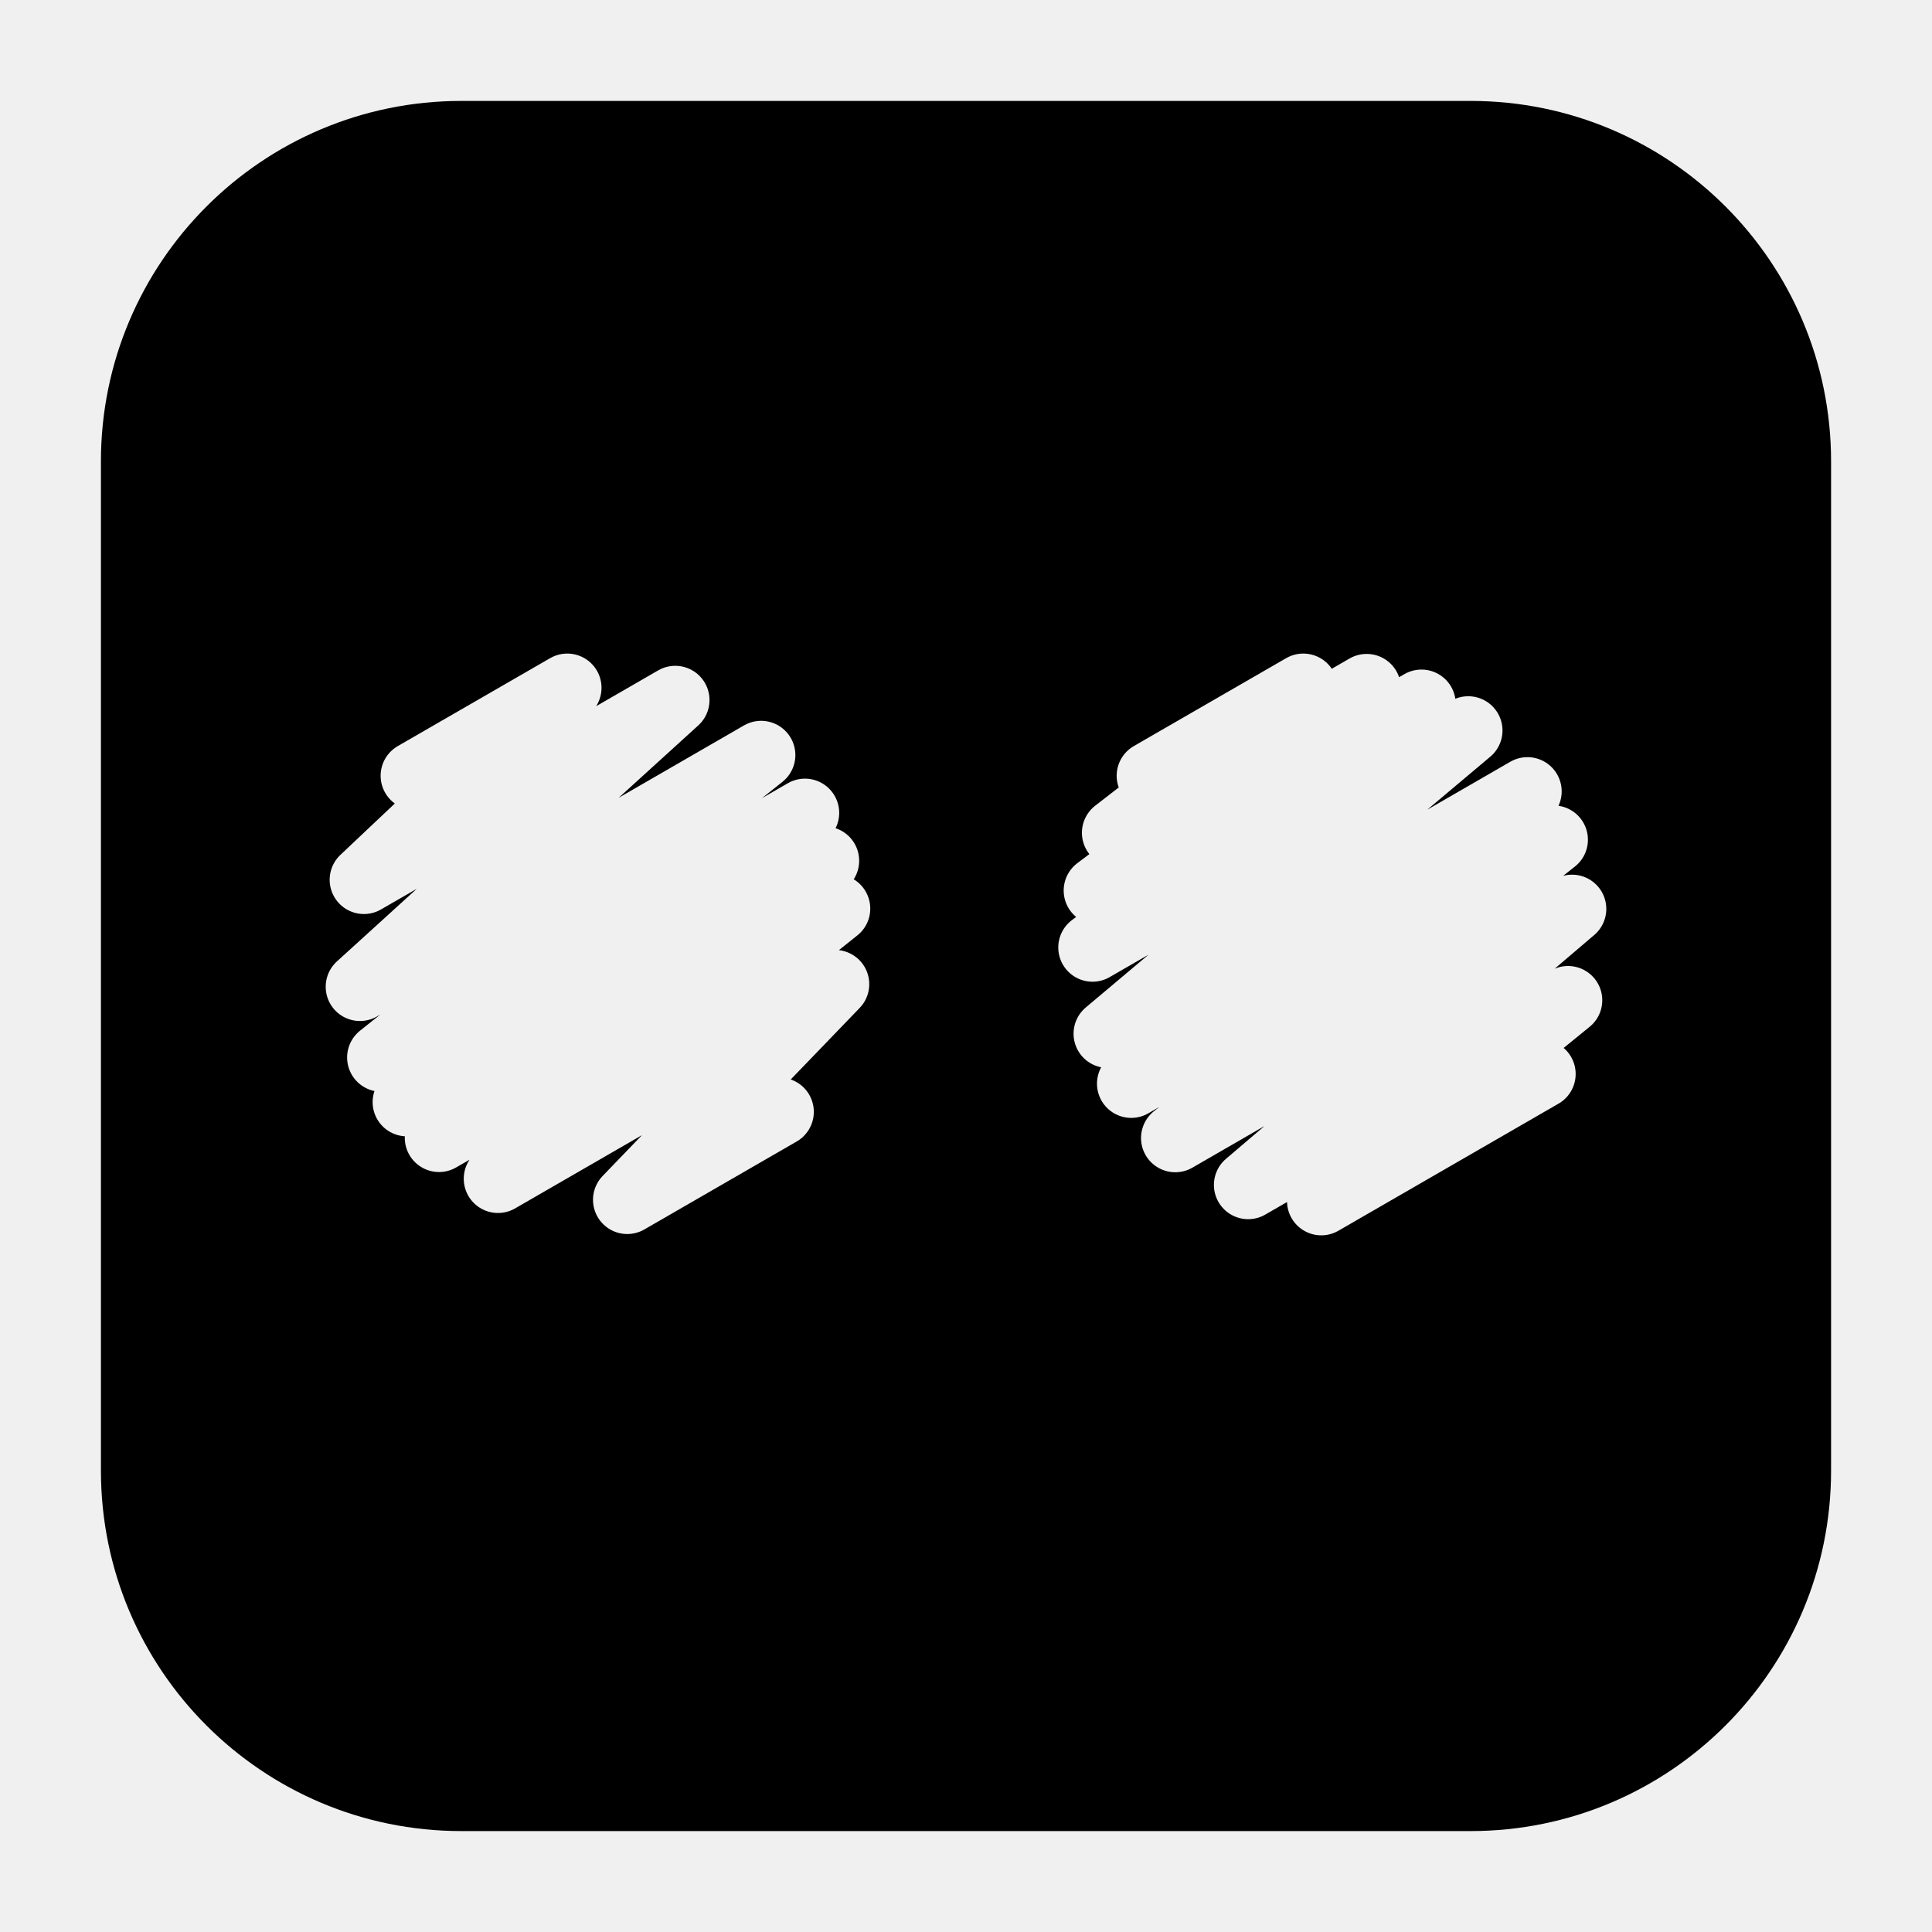
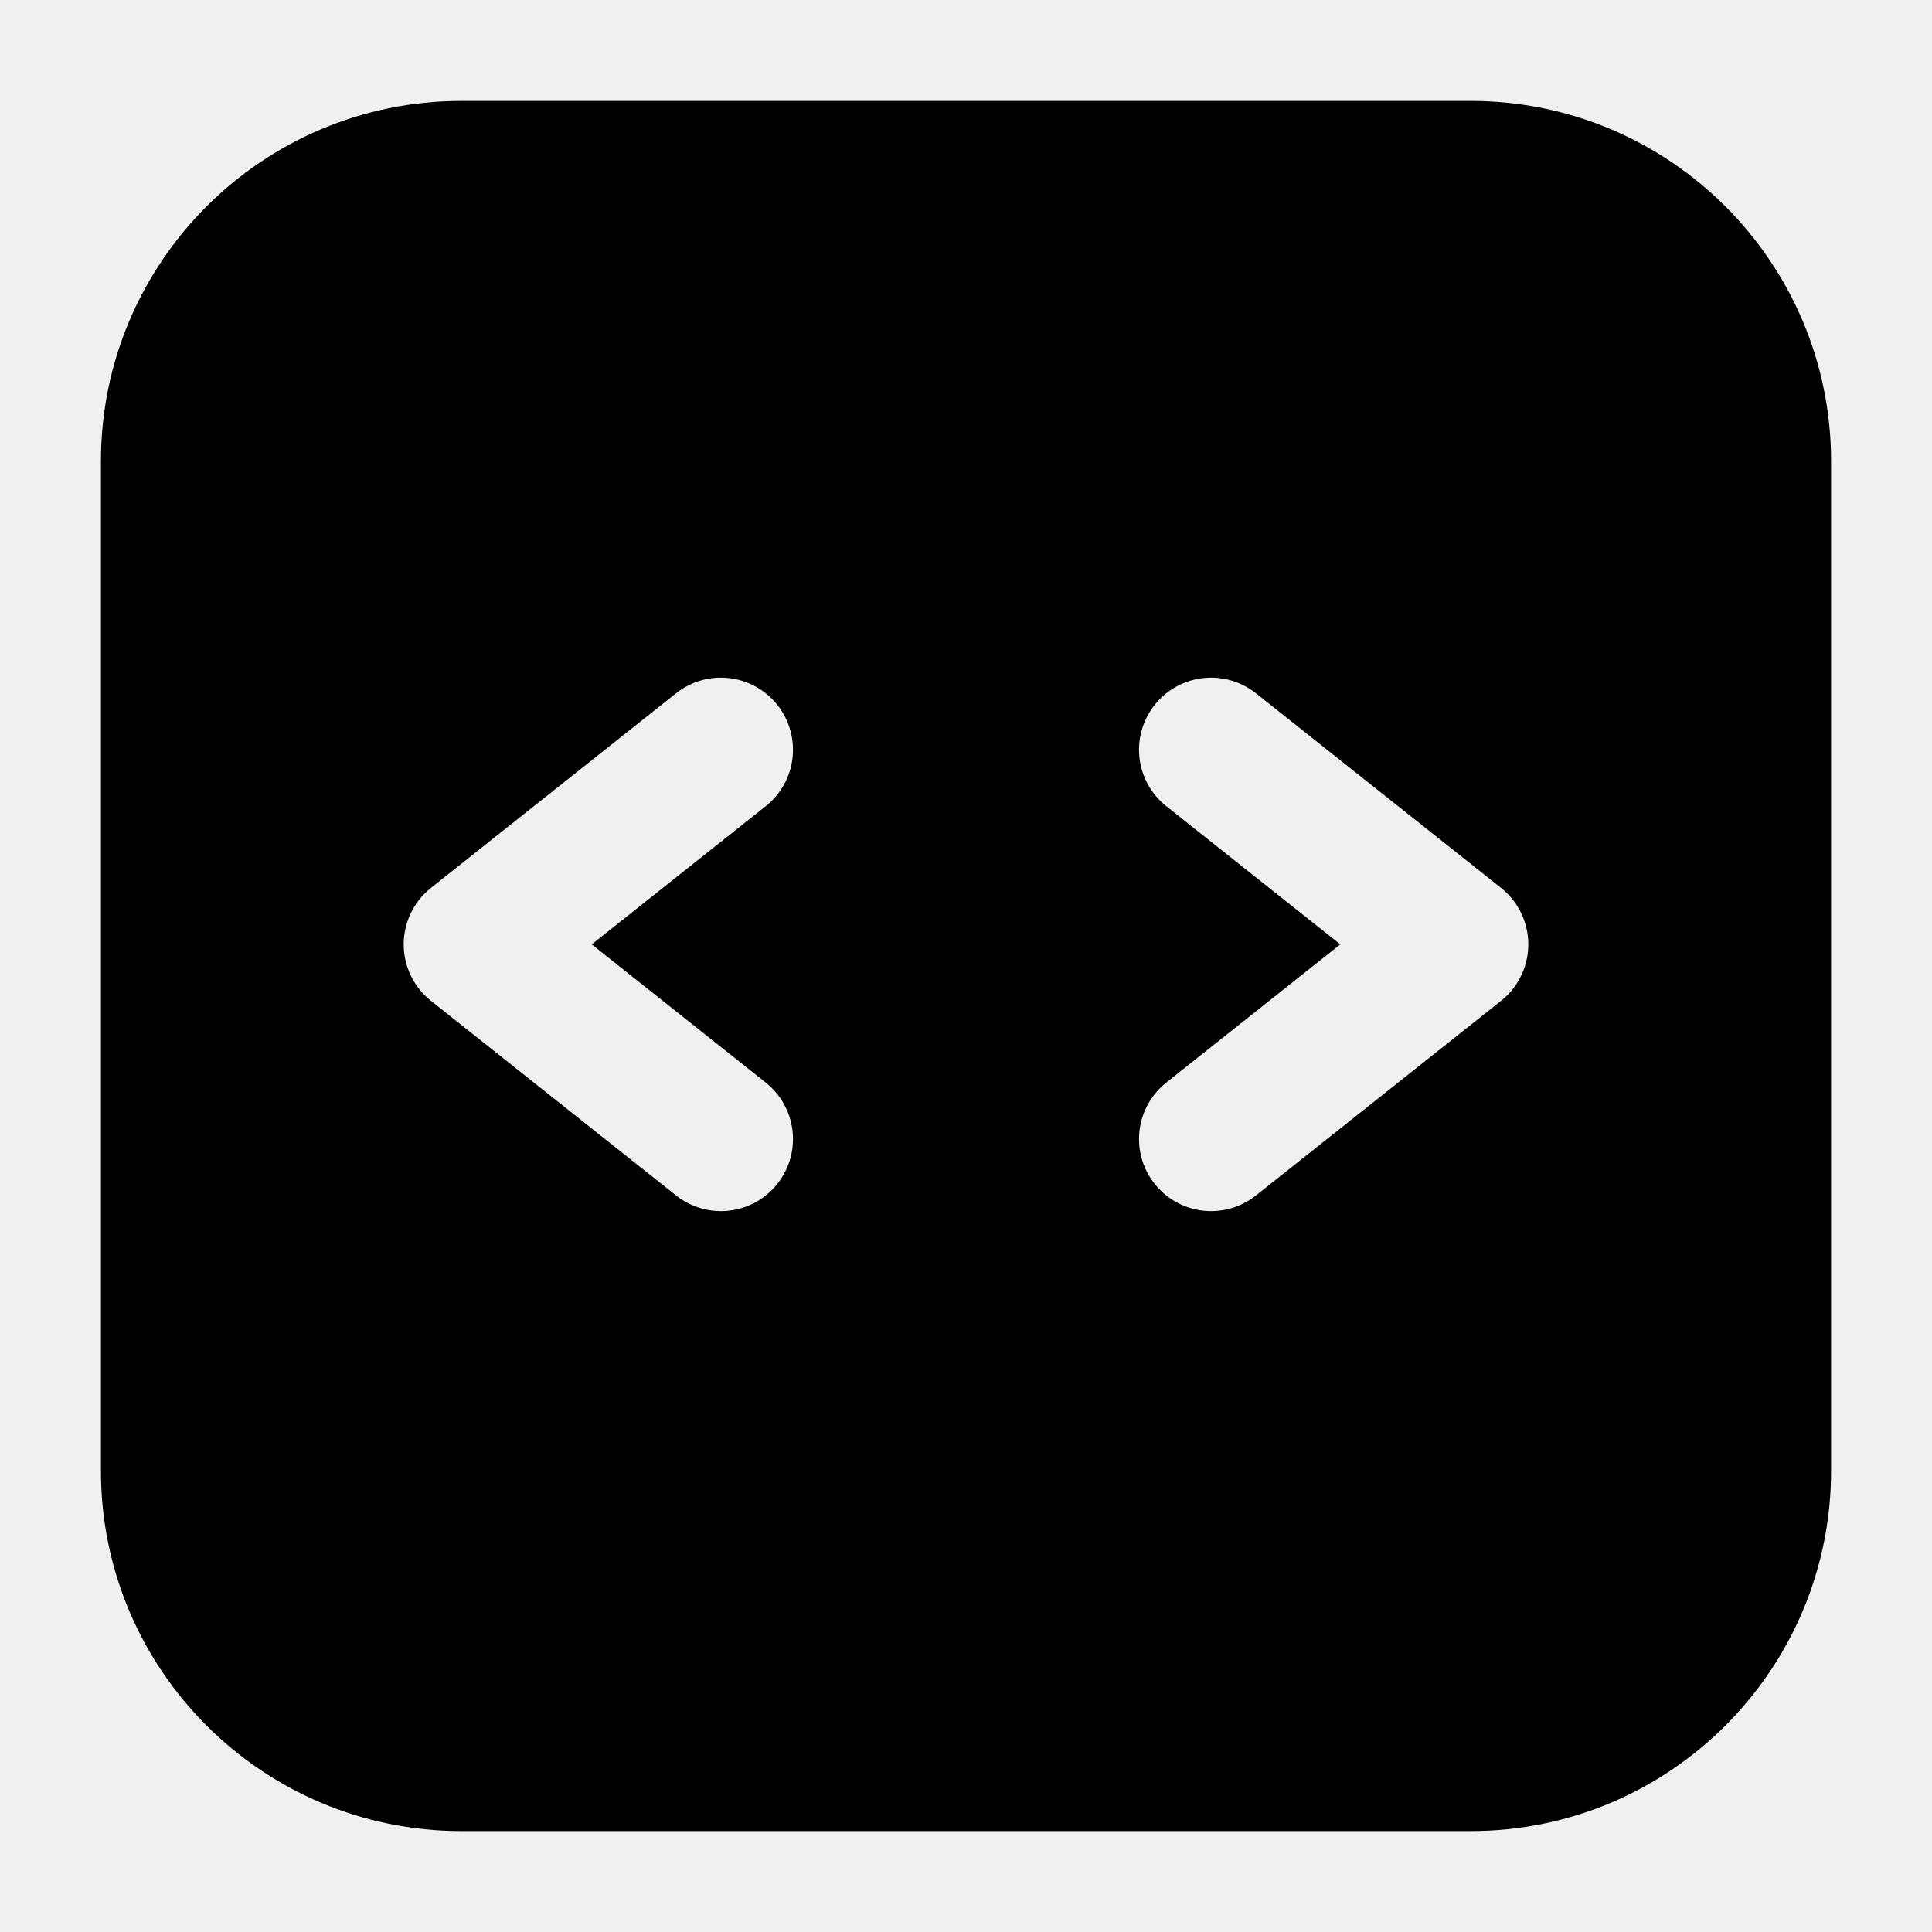
<svg xmlns="http://www.w3.org/2000/svg" width="18" height="18" viewBox="-14 -14 268 268">
  <defs>
    <mask id="eyes" maskUnits="userSpaceOnUse" x="-14" y="-14" width="268" height="268">
      <rect x="-14" y="-14" width="268" height="268" fill="#fff" />
-       <g fill="none" stroke="#000" stroke-width="9.5" stroke-linecap="round" stroke-linejoin="round">
-         <polyline points="43.55 93.61 64.69 81.41 36.48 108.04 79.67 83.11 35.93 122.88 91.58 90.74 38.9 132.69 97.66 98.76 42.44 138.88 100.43 105.4 46.9 143.83 101.97 112.04 55.08 149.51 101.83 122.52 73.01 152.43 94.14 140.23" />
-         <polyline points="145.65 93.61 166.79 81.41 140.83 101.52 175.58 81.46 138.3 109.53 183.18 83.63 137.55 117.43 189.67 87.33 139.67 129.39 197.88 95.78 142.92 136.32 201.52 102.48 149.03 143.86 204.07 112.08 159.14 150.37 203.51 124.75 169.28 152.61 199.82 134.98" />
+       <g fill="none" stroke="#000" stroke-width="20" stroke-linecap="round" stroke-linejoin="round">
+         <polyline points="86 90 52 117 86 144" />
+         <polyline points="154 90 188 117 154 144" />
      </g>
    </mask>
  </defs>
  <rect width="240" height="240" rx="50" fill="#000" mask="url(#eyes)" />
</svg>
